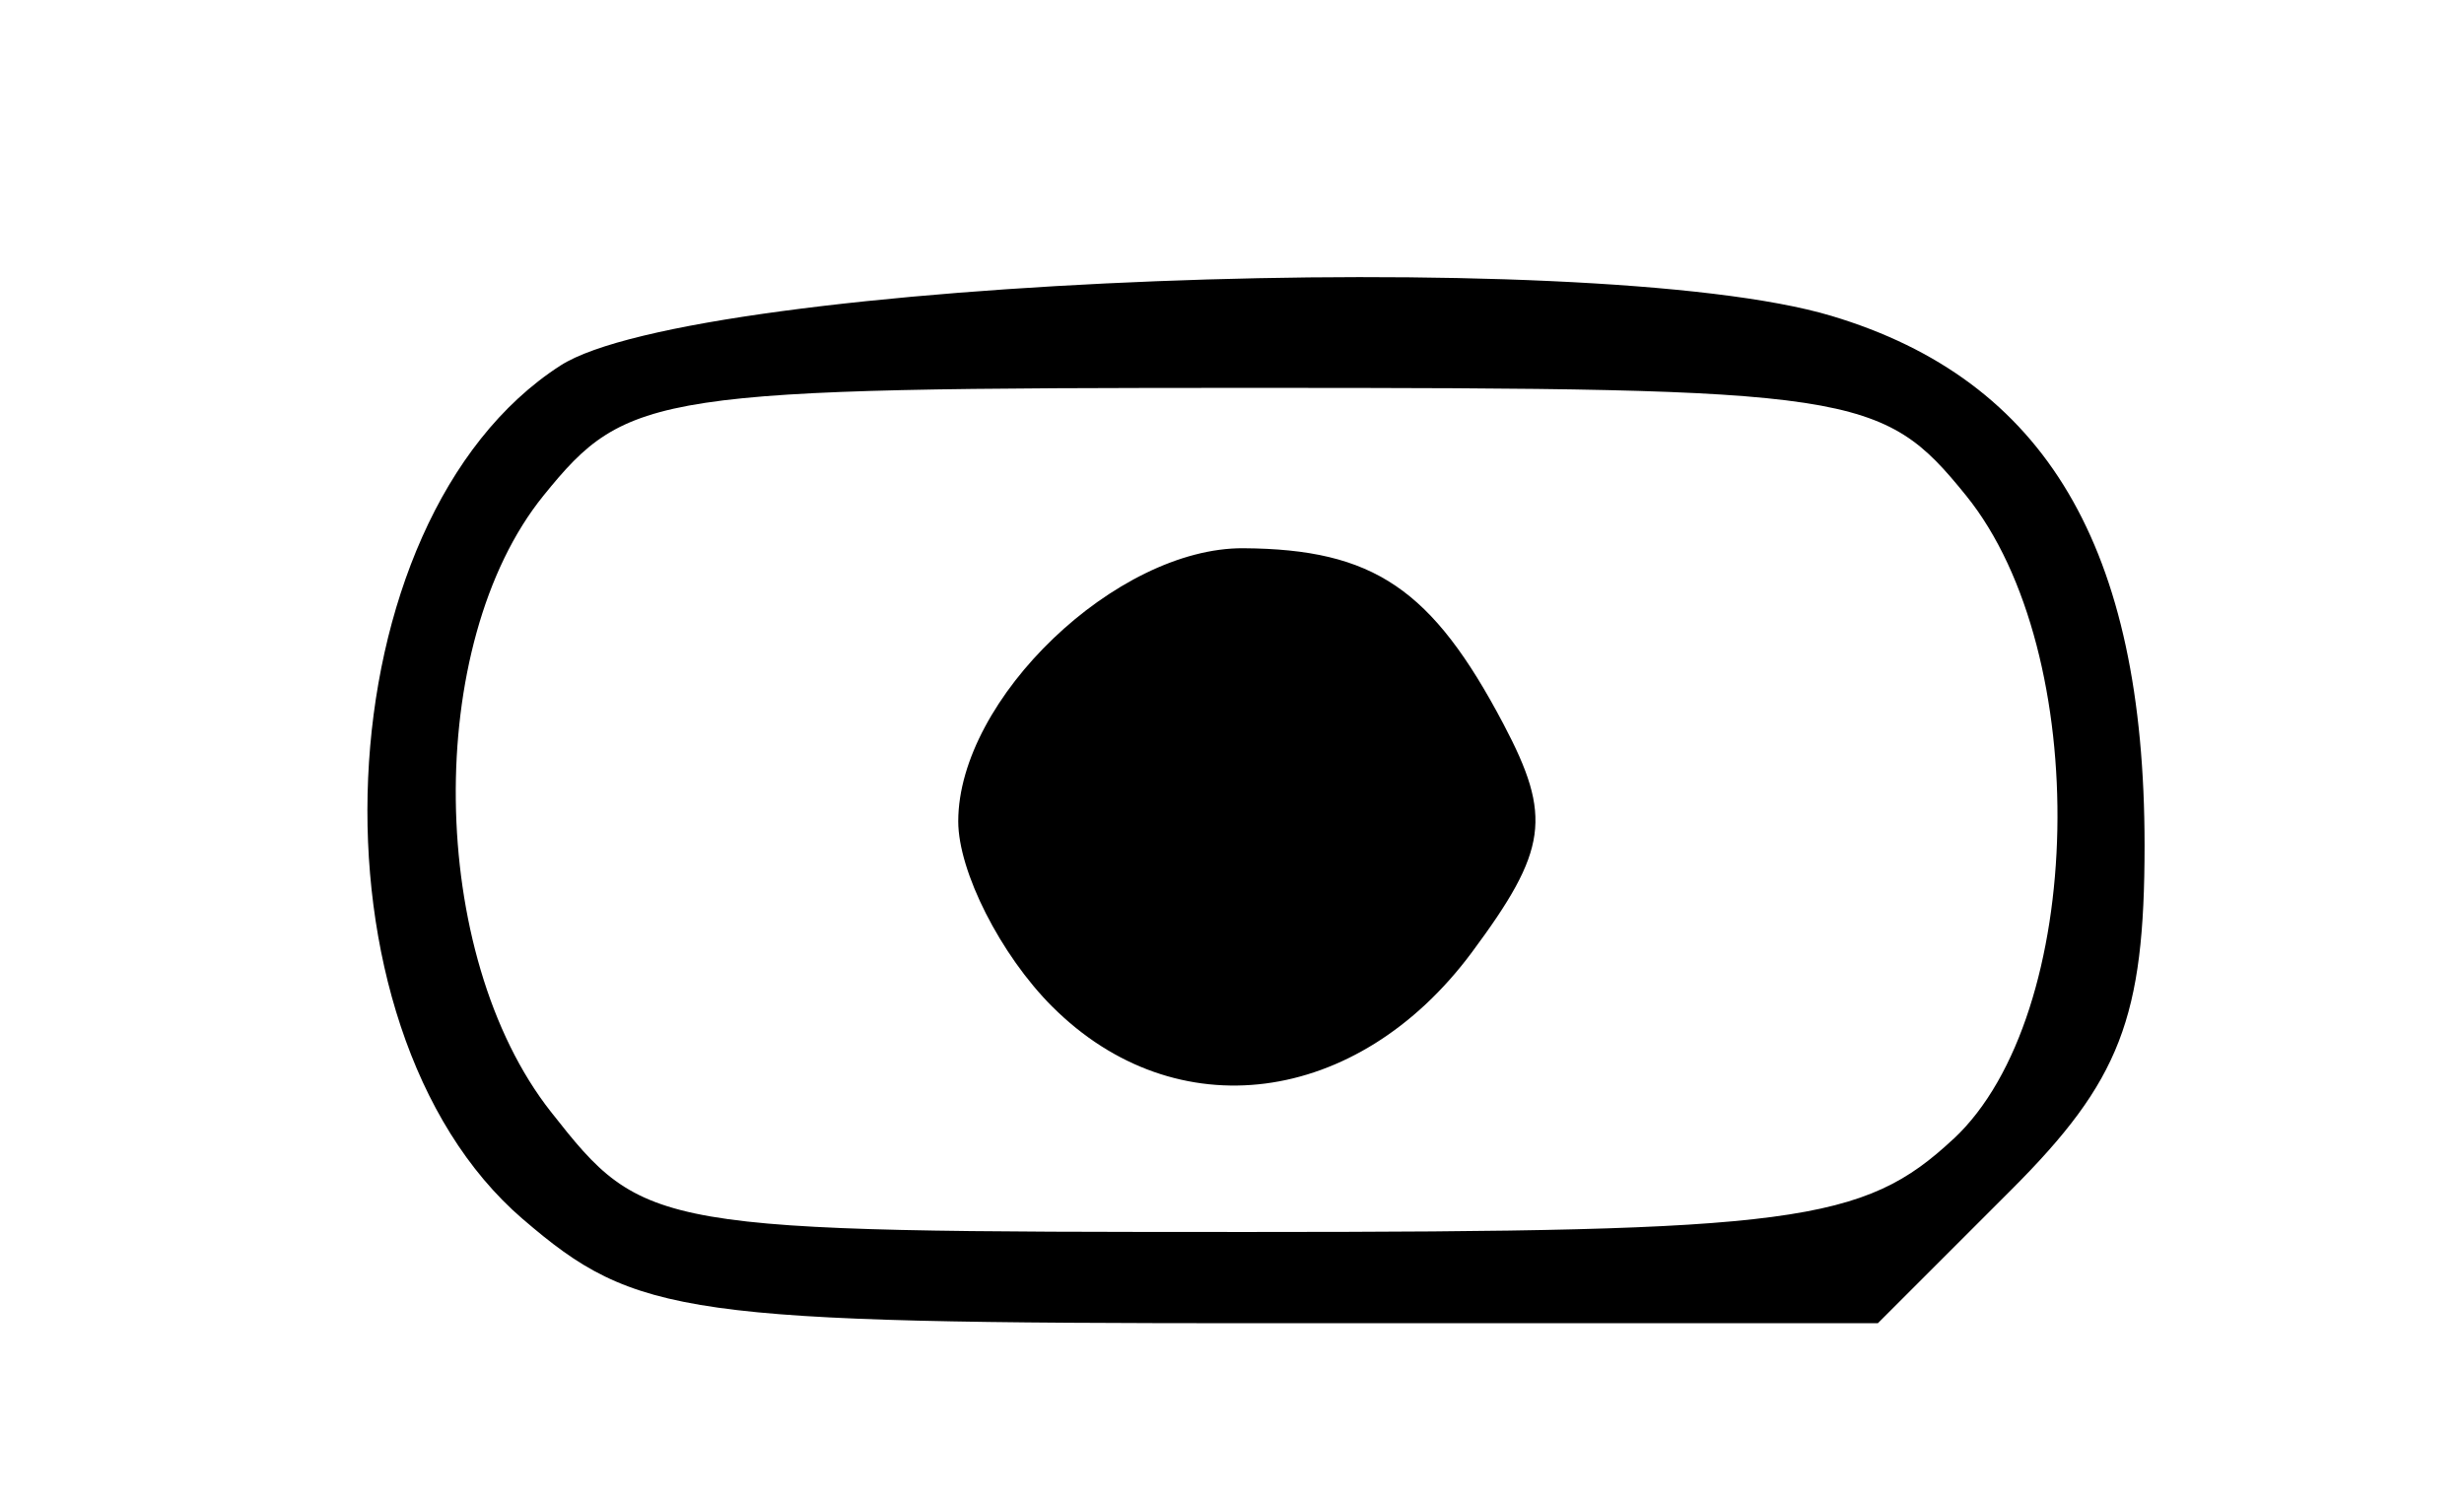
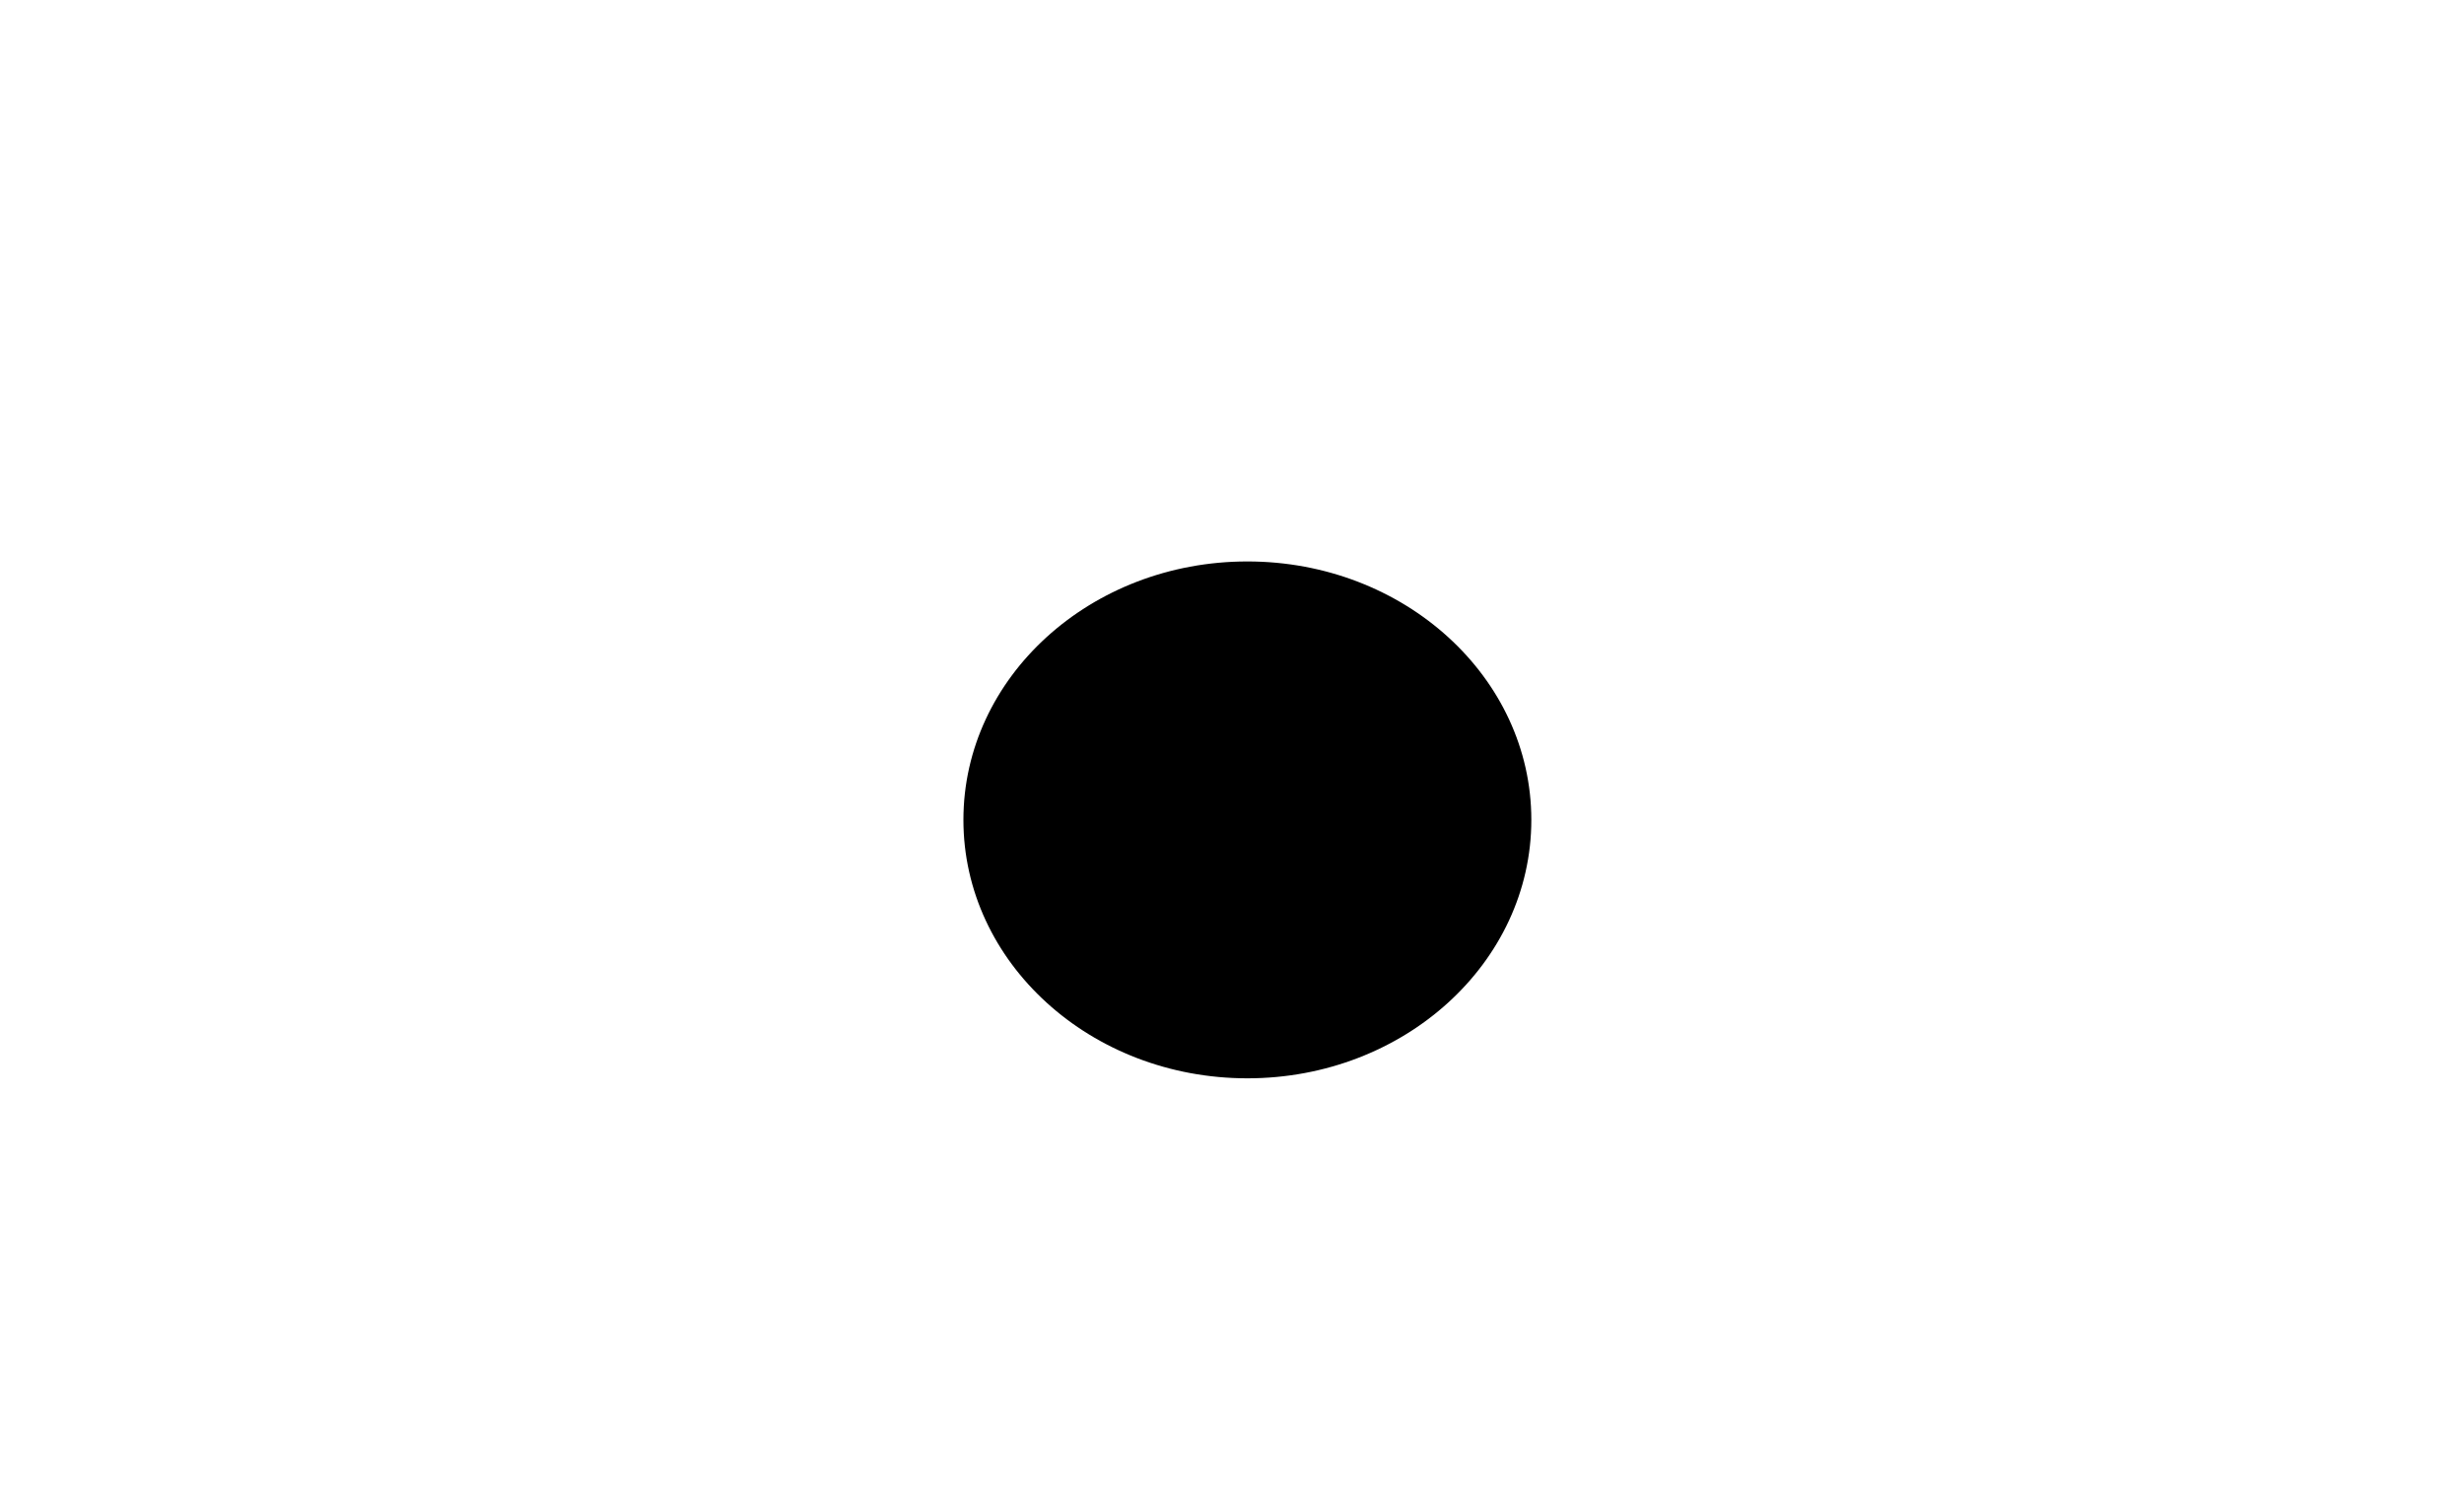
<svg xmlns="http://www.w3.org/2000/svg" id="svg2" version="1.1" width="50.625" height="30.938" viewBox="0 0 50.625 30.938">
-   <defs id="defs6" />
-   <path style="stroke:param(outline) #ffffff; fill:param(outline) #ffffff" d="M 10.741,25.047 C 6.147,21.095 6.605,10.676 11.512,7.512 14.273,5.731 32.689,5.01 37.628,6.49 42.028,7.808 44.062,11.249 44.062,17.369 c 0,3.544 -0.501,4.839 -2.74,7.078 l -2.74,2.74 -12.676,0 c -11.848,0 -12.839,-0.14 -15.164,-2.14 z M 40.136,23.401 C 42.865,20.858 43.011,13.413 40.395,10.182 38.67,8.051 38.125,7.969 25.781,7.969 c -12.344,0 -12.889,0.082 -14.614,2.213 -2.466,3.045 -2.39,9.431 0.151,12.66 1.924,2.446 2.063,2.47 14.354,2.47 11.195,0 12.613,-0.187 14.463,-1.912 z M 21.619,20.682 C 20.557,19.619 19.688,17.906 19.688,16.875 c 0,-2.516 3.251,-5.628 5.859,-5.611 2.676,0.018 3.877,0.831 5.346,3.618 1.002,1.9 0.906,2.587 -0.655,4.688 -2.351,3.163 -6.085,3.645 -8.618,1.112 z" id="path3338" />
+   <defs id="defs6">
+     <style id="style6" type="text/css">
+     .str0 {stroke:#1F1A17;stroke-width:0.9}
+     .fil0 {fill:none}
+    </style>
+     <style id="style6-7" type="text/css">
+     .str0 {stroke:#1F1A17;stroke-width:0.9}
+     .fil0 {fill:none}
+    </style>
+     <style id="style6-3" type="text/css">
+     .str0 {stroke:#1F1A17;stroke-width:0.9}
+     .fil0 {fill:none}
+    </style>
+   </defs>
+   <g id="g3962">
+     <rect style="fill:none;stroke:param(outline) #ffffff;stroke-width:2.219;stroke-linejoin:round;stroke-miterlimit:4;stroke-opacity:1;stroke-dasharray:none" id="rect3045" width="32.827" height="17.738" x="9.471" y="7.832" ry="6.892" />
+     <g transform="matrix(0.5297981,0,0,0.4821827,9.73442,2.379677)" id="g3957" style="fill-rule:evenodd">
+       <g id="Camada_x0020_1">
+         <circle d="m 41.012,30 c 0,6.082 -4.93,11.012 -11.012,11.012 -6.082,0 -11.012,-4.93 -11.012,-11.012 0,-6.082 4.93,-11.012 11.012,-11.012 6.082,0 11.012,4.93 11.012,11.012 z" cx="30" cy="30" r="11.012" style="stroke-width:0.9;fill:param(outline) #ffffff" id="circle3949" />
+       </g>
+     </g>
+   </g>
</svg>
